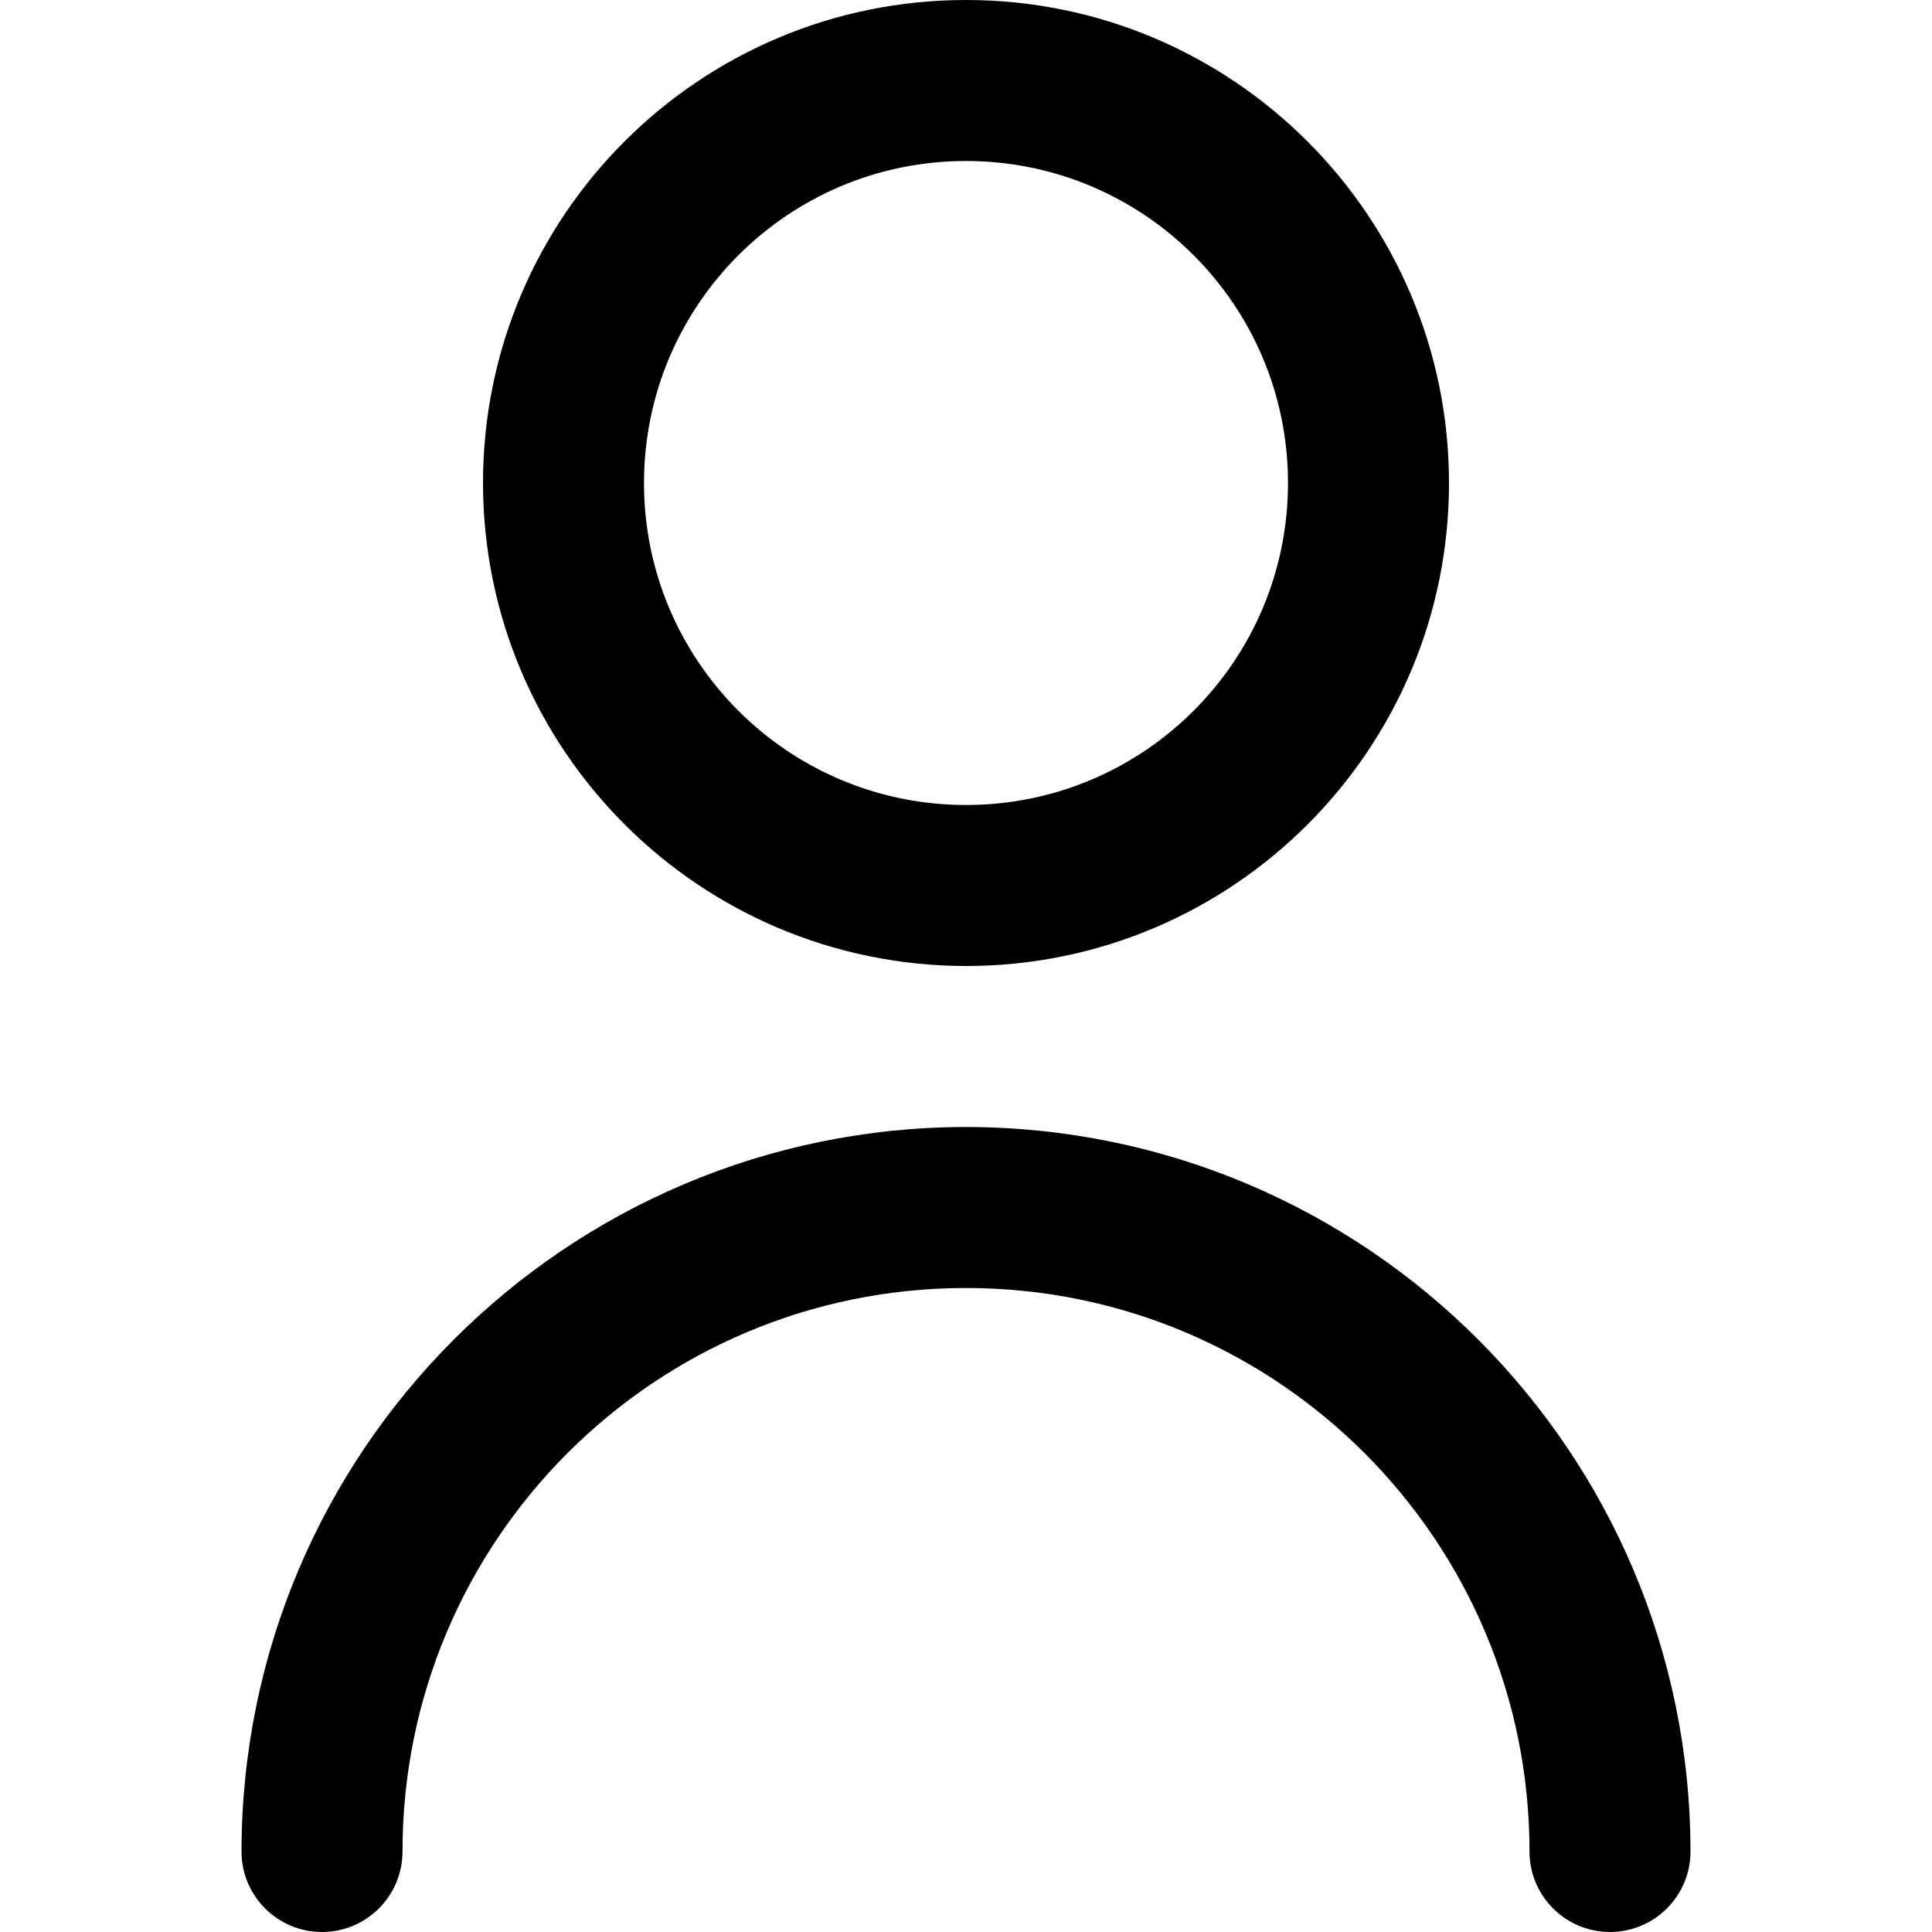
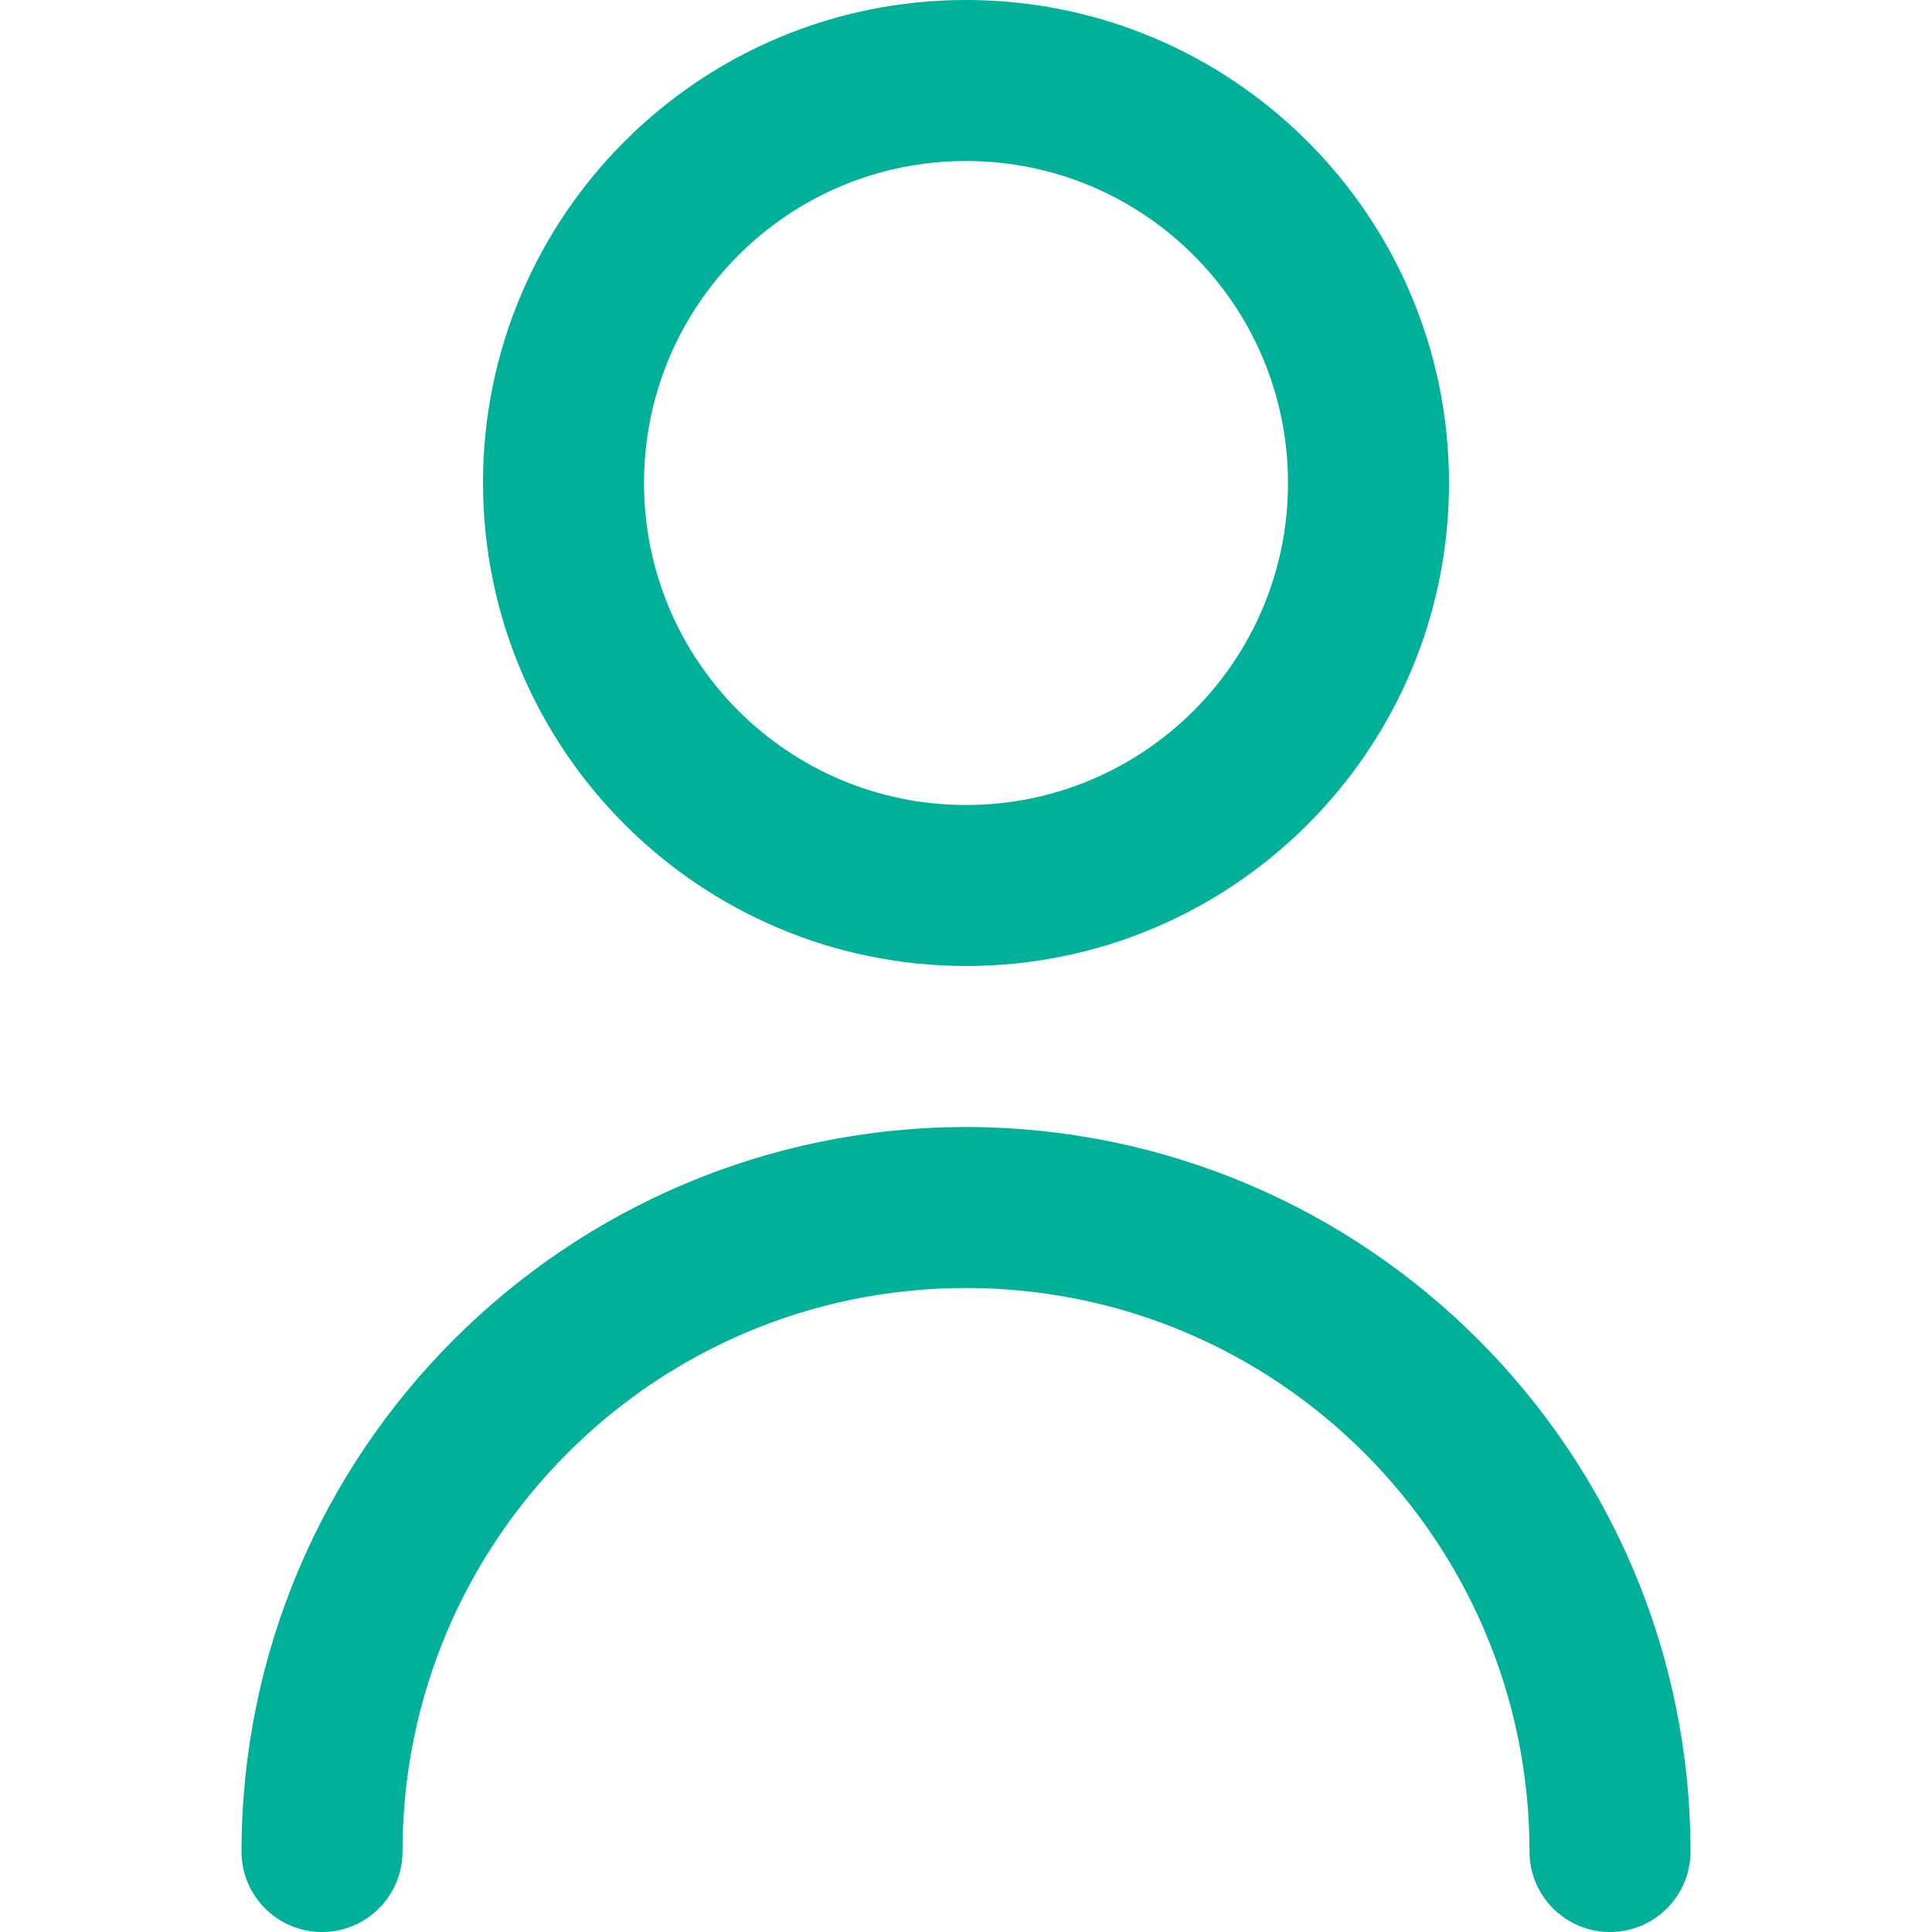
<svg xmlns="http://www.w3.org/2000/svg" id="Outline" viewBox="0 0 24 24" width="512" height="512">
-   <path d="M12,12A6,6,0,1,0,6,6,6.006,6.006,0,0,0,12,12ZM12,2A4,4,0,1,1,8,6,4,4,0,0,1,12,2Z" />
-   <path d="M12,14a9.01,9.01,0,0,0-9,9,1,1,0,0,0,2,0,7,7,0,0,1,14,0,1,1,0,0,0,2,0A9.01,9.01,0,0,0,12,14Z" />
+   <path fill="#00B098" d="M12,12A6,6,0,1,0,6,6,6.006,6.006,0,0,0,12,12ZM12,2A4,4,0,1,1,8,6,4,4,0,0,1,12,2Z" />
+   <path fill="#00B098" d="M12,14a9.01,9.01,0,0,0-9,9,1,1,0,0,0,2,0,7,7,0,0,1,14,0,1,1,0,0,0,2,0A9.01,9.01,0,0,0,12,14Z" />
</svg>
